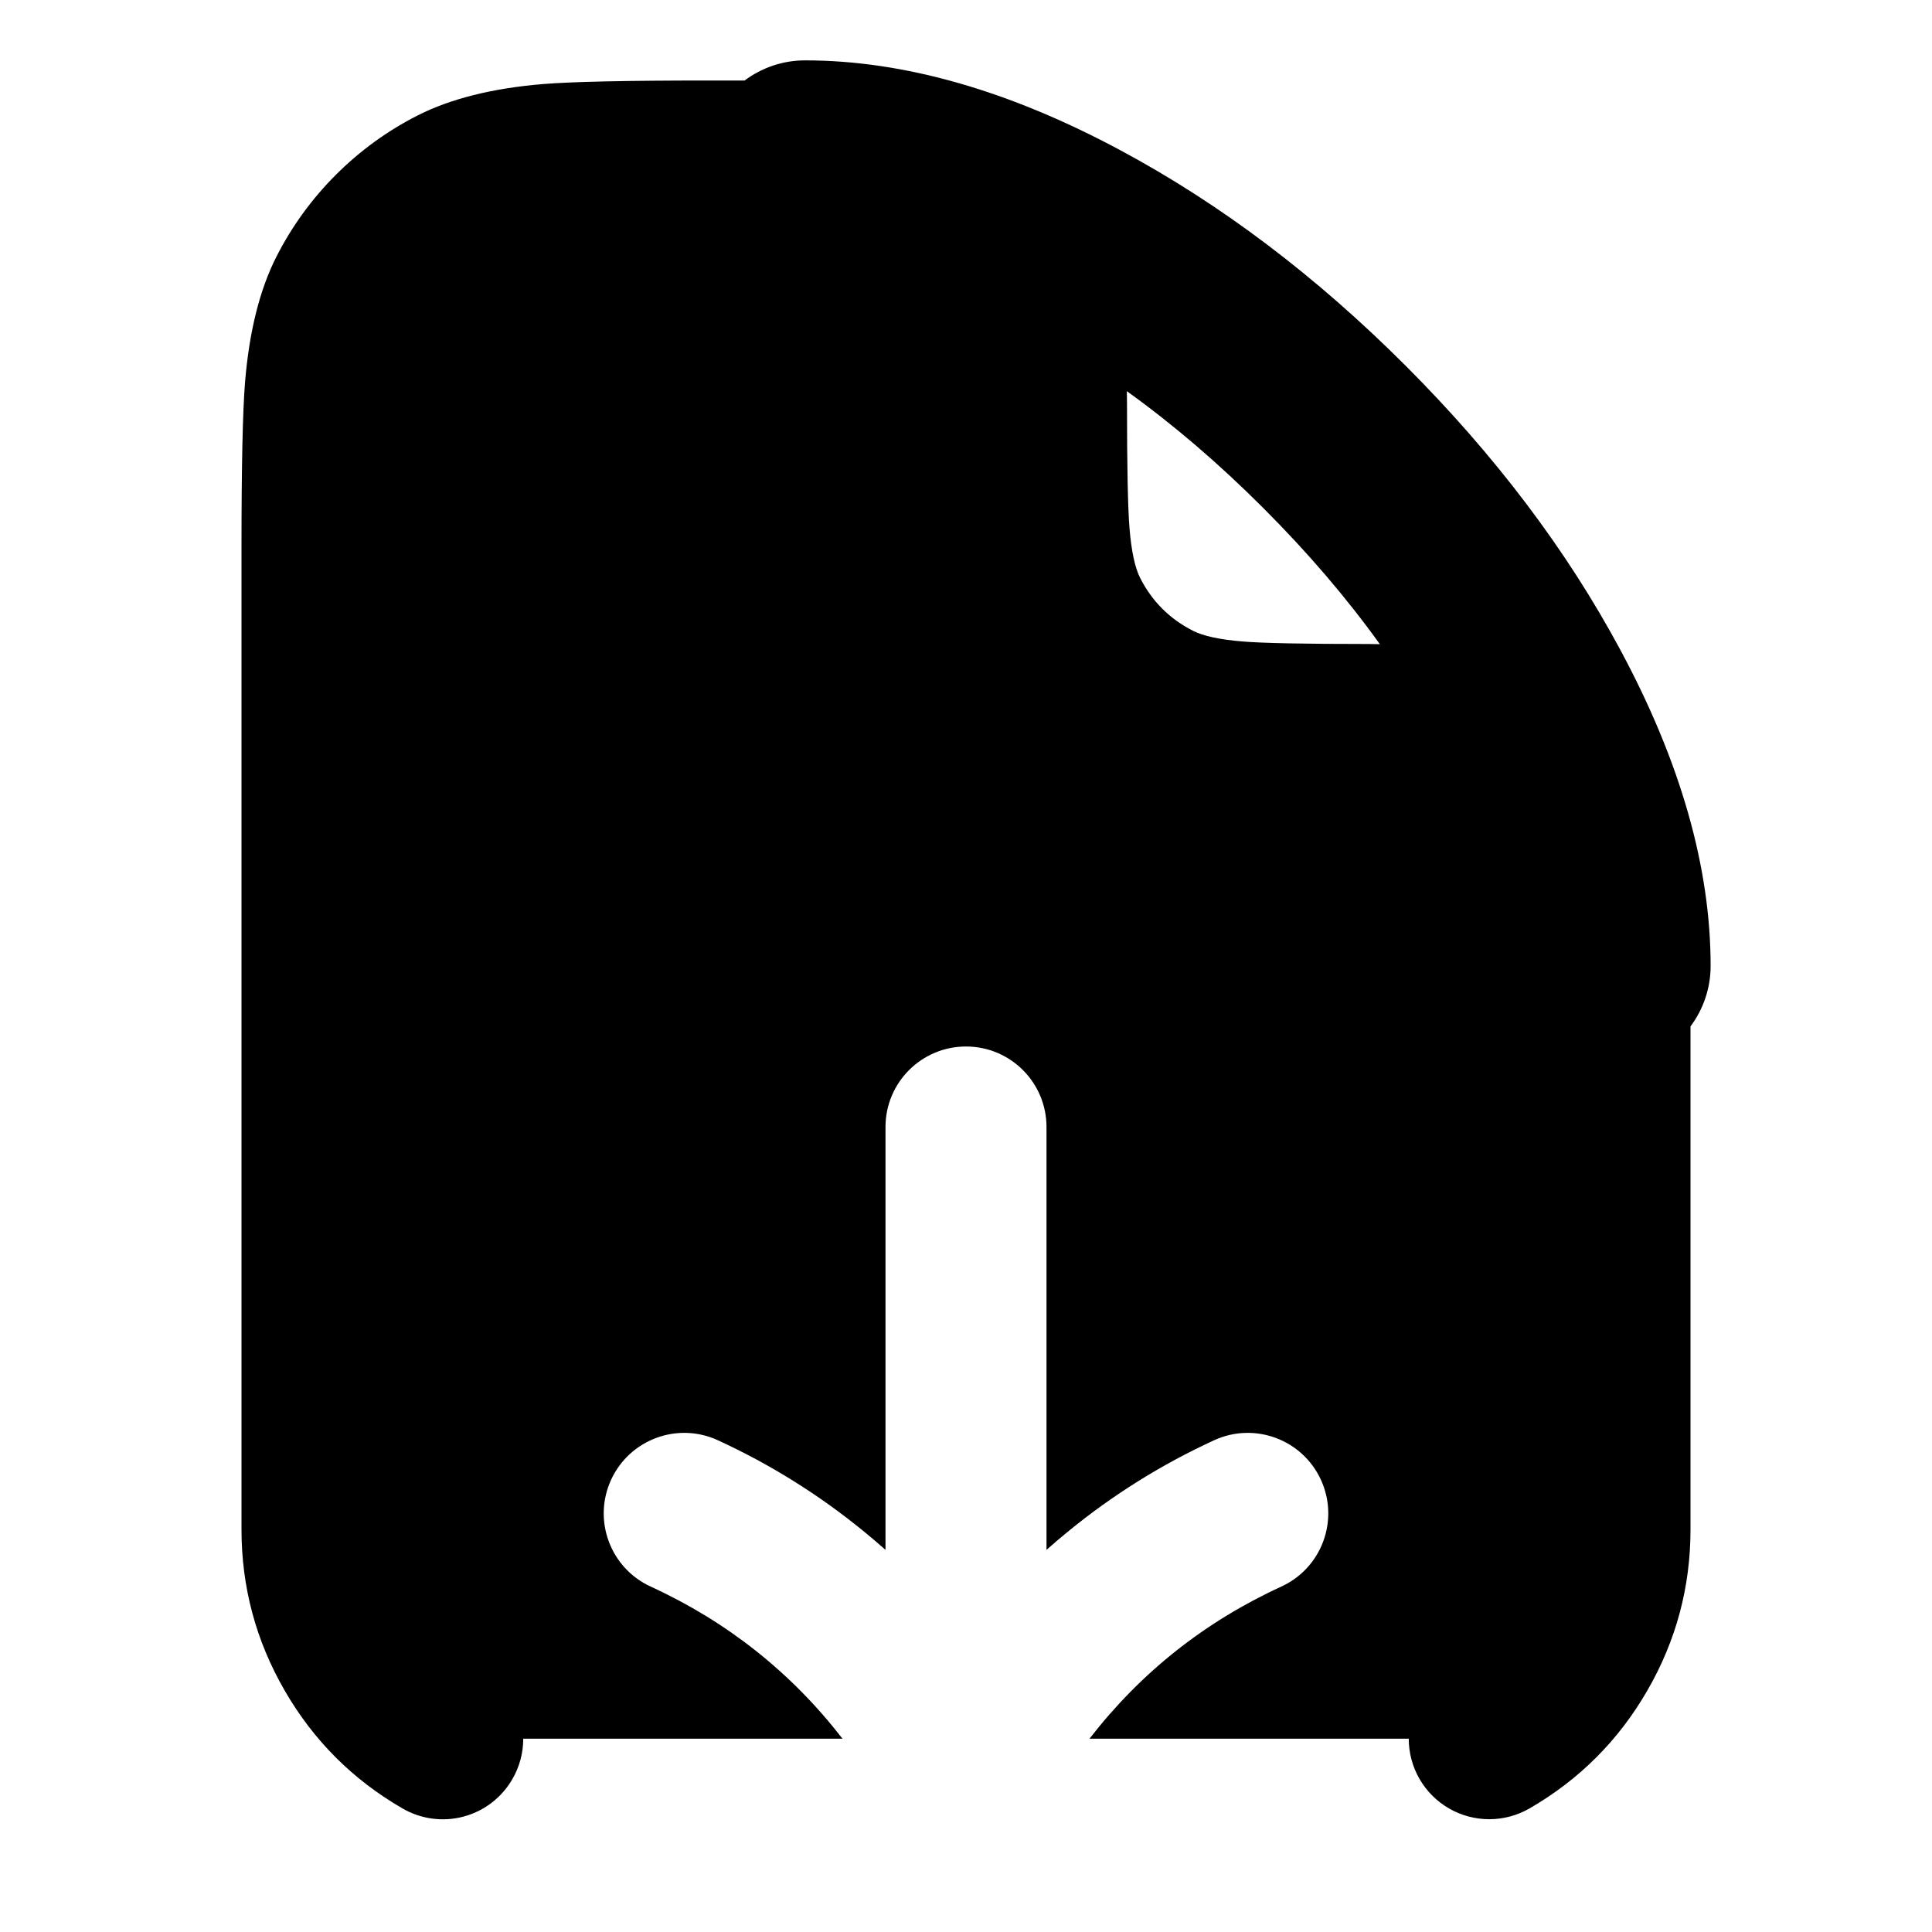
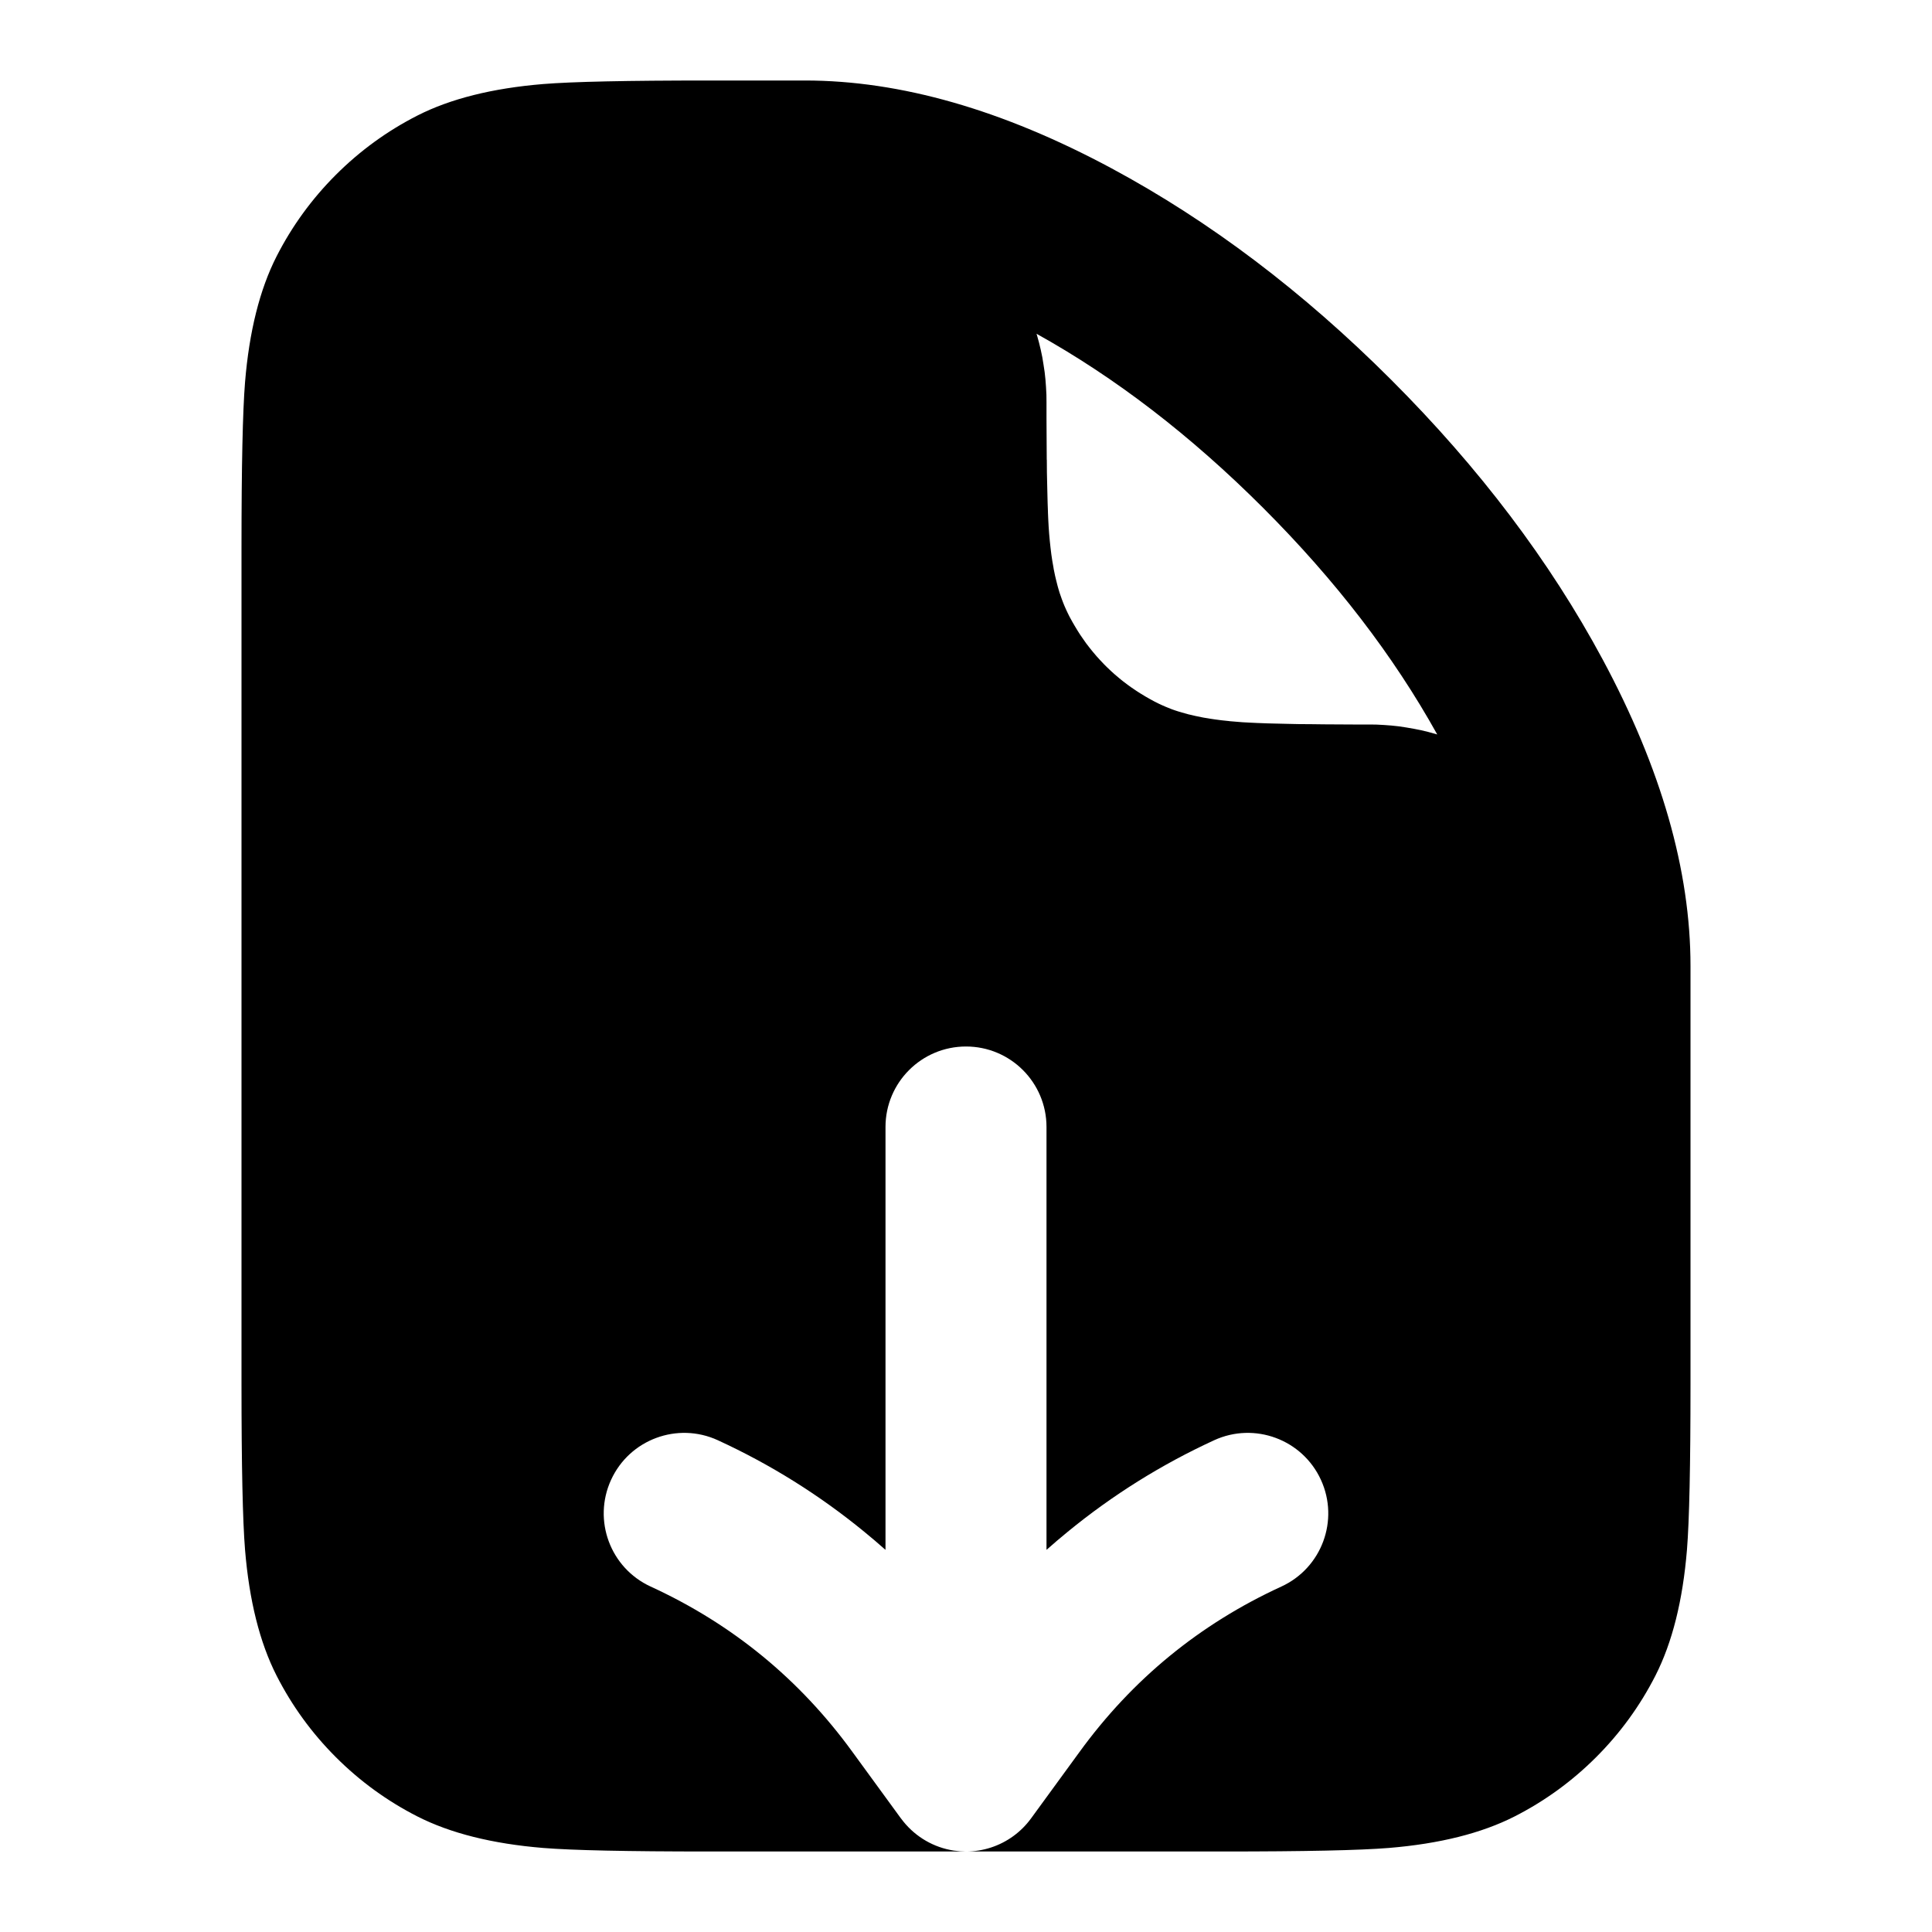
<svg xmlns="http://www.w3.org/2000/svg" width="24" height="24" viewBox="0 0 24 24" fill="currentColor" fill-rule="evenodd">
-   <path d="M13.926 1.871Q11.84.75 10 .75c-.27 0-.534.088-.75.25H8.8q-1.511 0-2.052.044-.947.078-1.564.392-.564.288-1.012.736t-.736 1.012q-.314.617-.392 1.564Q3 5.289 3 6.8V19q0 1.072.536 2 .536.929 1.464 1.465a.997.997 0 0 0 1.366-.366 1 1 0 0 0 .134-.5h3.966q-.955-1.234-2.383-1.89a1 1 0 0 1-.492-1.326 1 1 0 0 1 1.326-.492q.983.452 1.819 1.137.135.11.264.225V14a1 1 0 0 1 2 0v5.253q.129-.115.264-.225.836-.685 1.819-1.137a1 1 0 0 1 .834 1.818q-1.428.656-2.383 1.89H17.5a1 1 0 0 0 1.5.866q.928-.536 1.464-1.465.536-.928.536-2v-6.25c.162-.216.25-.48.25-.75q0-1.84-1.121-3.926-1.001-1.864-2.67-3.533t-3.533-2.67M14 5q0-.071-.002-.141.869.625 1.693 1.45.825.824 1.45 1.693Q17.071 8 17 8q-1.184 0-1.56-.031-.429-.035-.62-.133-.435-.221-.656-.655-.098-.192-.133-.621Q14 6.184 14 5" />
+   <path d="M21 12q0-1.777-1.091-3.808-.984-1.831-2.627-3.474t-3.474-2.627Q11.777 1 10 1H8.8q-1.511 0-2.052.044-.947.078-1.564.392-.564.288-1.012.736t-.736 1.012q-.314.617-.392 1.564Q3 5.289 3 6.8v10.4q0 1.511.044 2.052.078.947.392 1.564.288.564.736 1.012t1.012.736q.617.314 1.564.392Q7.289 23 8.8 23h6.4q1.511 0 2.052-.044.947-.078 1.564-.392.564-.288 1.012-.736t.736-1.012q.314-.617.392-1.564Q21 18.711 21 17.2zm-9 11a1 1 0 0 0 .589-.192 1 1 0 0 0 .219-.219l.601-.824q.986-1.357 2.508-2.056a1 1 0 0 0-.834-1.818q-.983.452-1.819 1.137-.135.11-.264.225V14a1 1 0 0 0-2 0v5.253q-.129-.115-.264-.225-.836-.685-1.819-1.137a1 1 0 0 0-.834 1.818q1.522.699 2.507 2.055l.601.824.001.001.032.041c.156.192.377.32.621.358l.008.001q.073.01.147.011m.876-18.854.006.019.025.091.022.091.019.091.015.092.014.092.01.093.007.094v.001l.005.094L13 5v.198l.001.178.001.172.001.16v.001l.001.004.001.144v.007l.003.135.003.13.003.119.004.109v.009l.004.091.005.091.006.084.008.088.009.084.01.082.012.081.004.023.01.056.004.026.011.053.006.029.012.05.008.032.012.047.01.035.013.044.028.08.017.045.015.037.022.05.016.034.024.049.039.071.025.043.041.068.028.044.045.065.03.043.048.062.033.041.05.059.04.044.05.053.038.038.056.053.04.036.059.05.042.034.062.047.043.031.065.044.043.028.068.041q.024.015.047.027l.068.037.048.024.034.016.05.022.037.015.045.018.04.014.04.013.044.013.036.01.046.013.032.007.05.012.029.006.053.011.026.005.056.009.023.004.06.009.084.011.086.009.007.001.008.001.072.006.086.007.095.005.103.005h.005l.106.004.12.003h.004l.127.003.14.003.151.001.162.002.172.001.184.001h.194l.097.001.095.005.094.007.093.01.092.014.092.016q.046.008.091.018l.091.022.091.025.019.006q-.815-1.467-2.163-2.815t-2.815-2.163" />
</svg>
